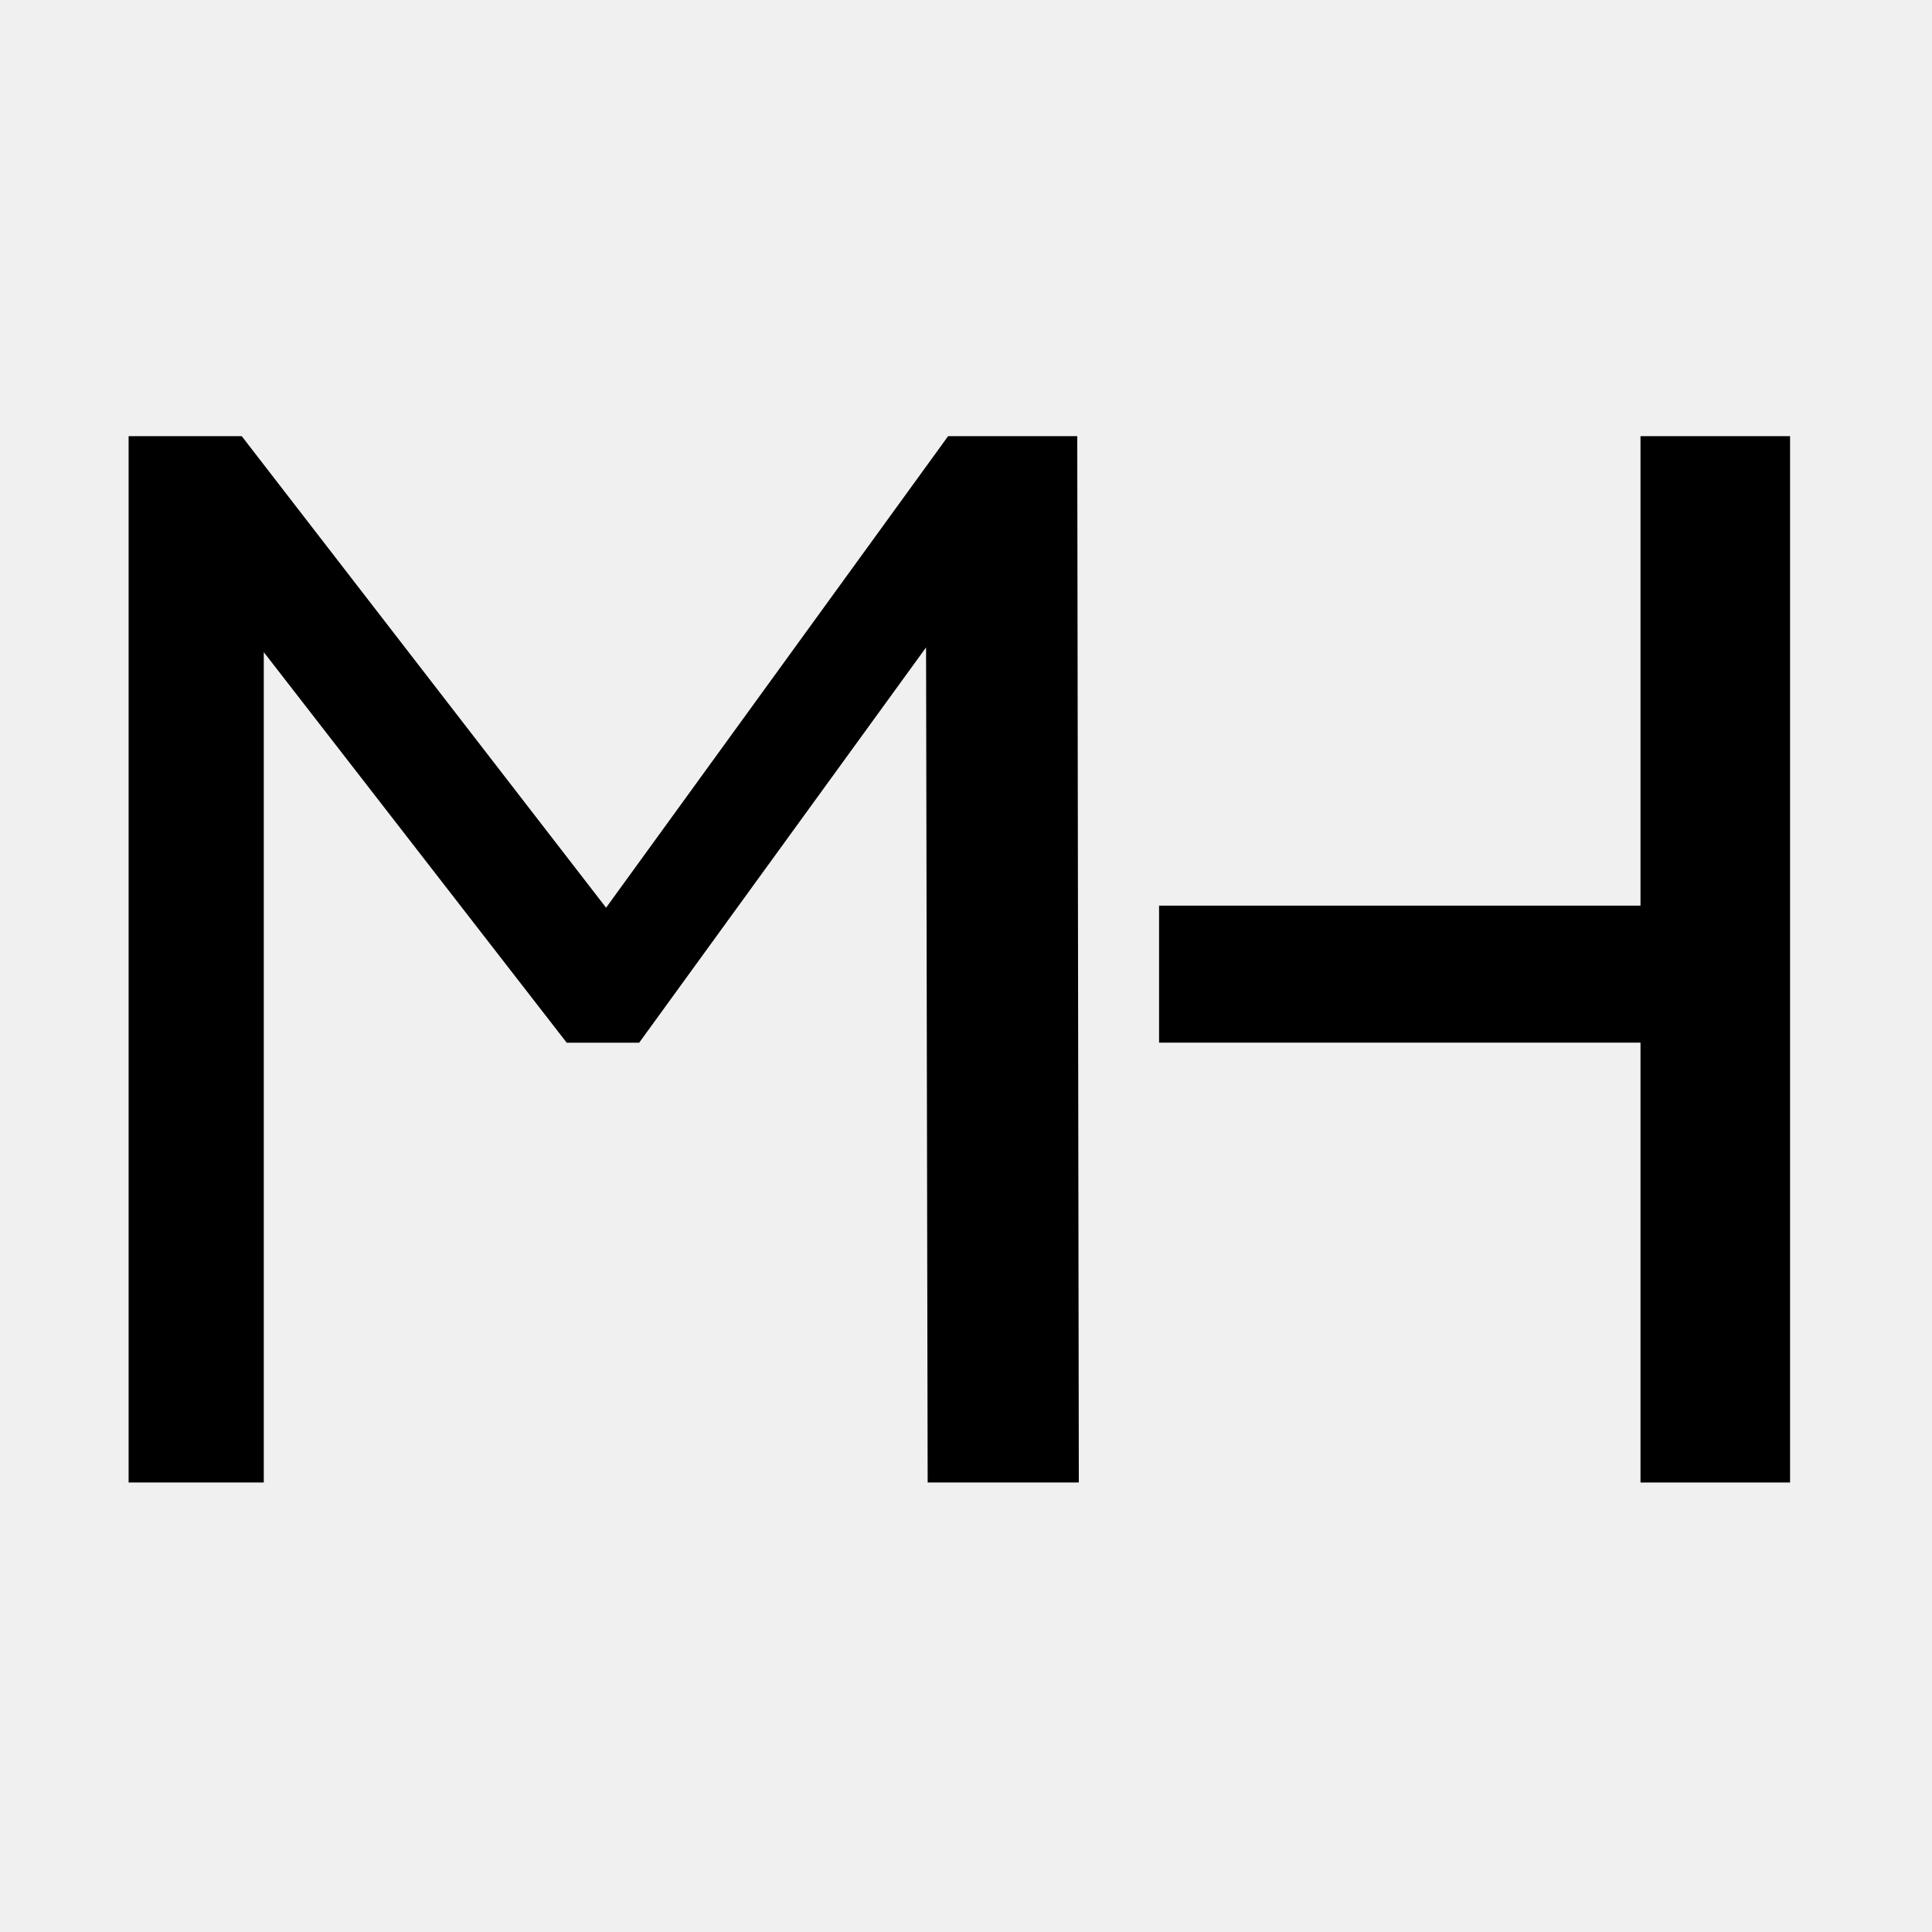
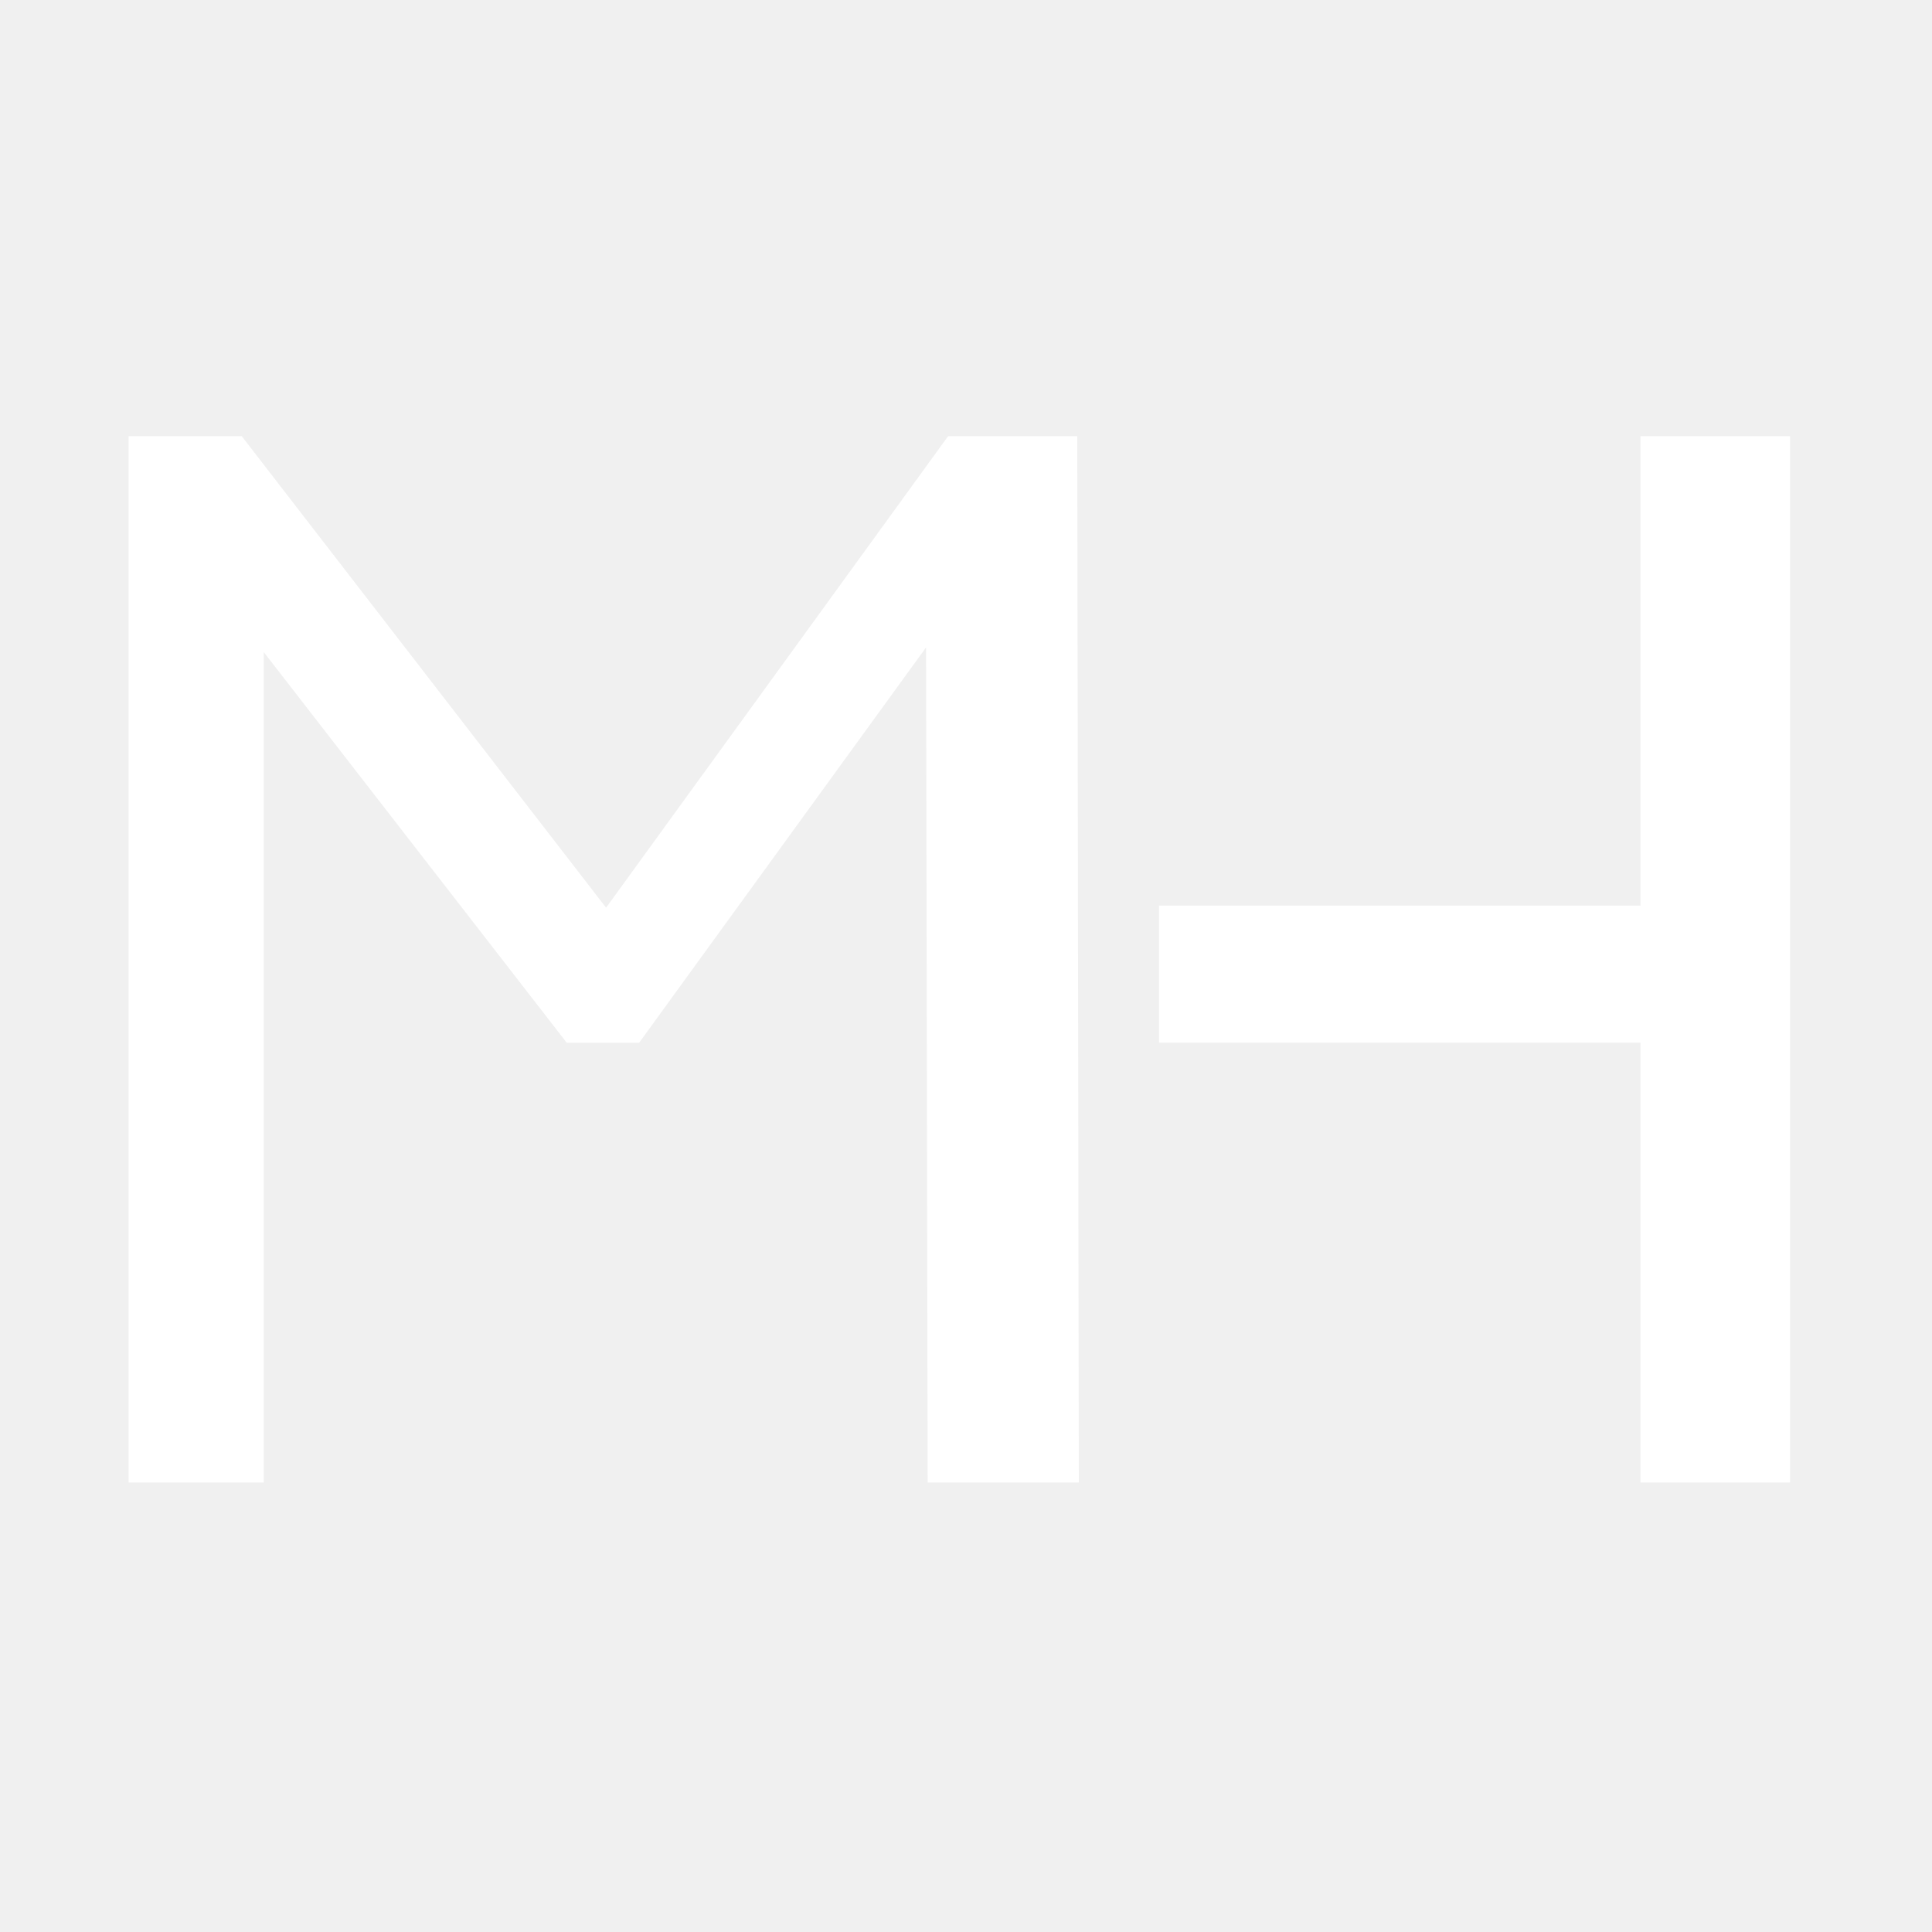
<svg xmlns="http://www.w3.org/2000/svg" width="100%" height="100%" viewBox="0 0 58 58" version="1.1" xml:space="preserve" style="fill-rule:evenodd;clip-rule:evenodd;stroke-linejoin:round;stroke-miterlimit:2;">
  <g>
    <path d="M27.849,44.506l-0.048,-25.07l-8.613,11.867l-2.175,0l-9.094,-11.725l0,24.928l-4.058,-0l-0,-31.412l3.396,0l10.938,14.156l10.268,-14.156l3.877,0l0.047,31.412l-4.538,-0Z" />
    <path d="M53.739,13.094l0,31.412l-4.49,-0l-0,-13.205l-14.453,-0l-0,-4.113l14.453,-0l-0,-14.094l4.49,0Z" />
  </g>
  <style>
        g {
-       fill: black;
+       fill: white;
    }
    @media (prefers-color-scheme: dark) {
      g {
        fill: white;
        
      }
    }
    </style>
</svg>
